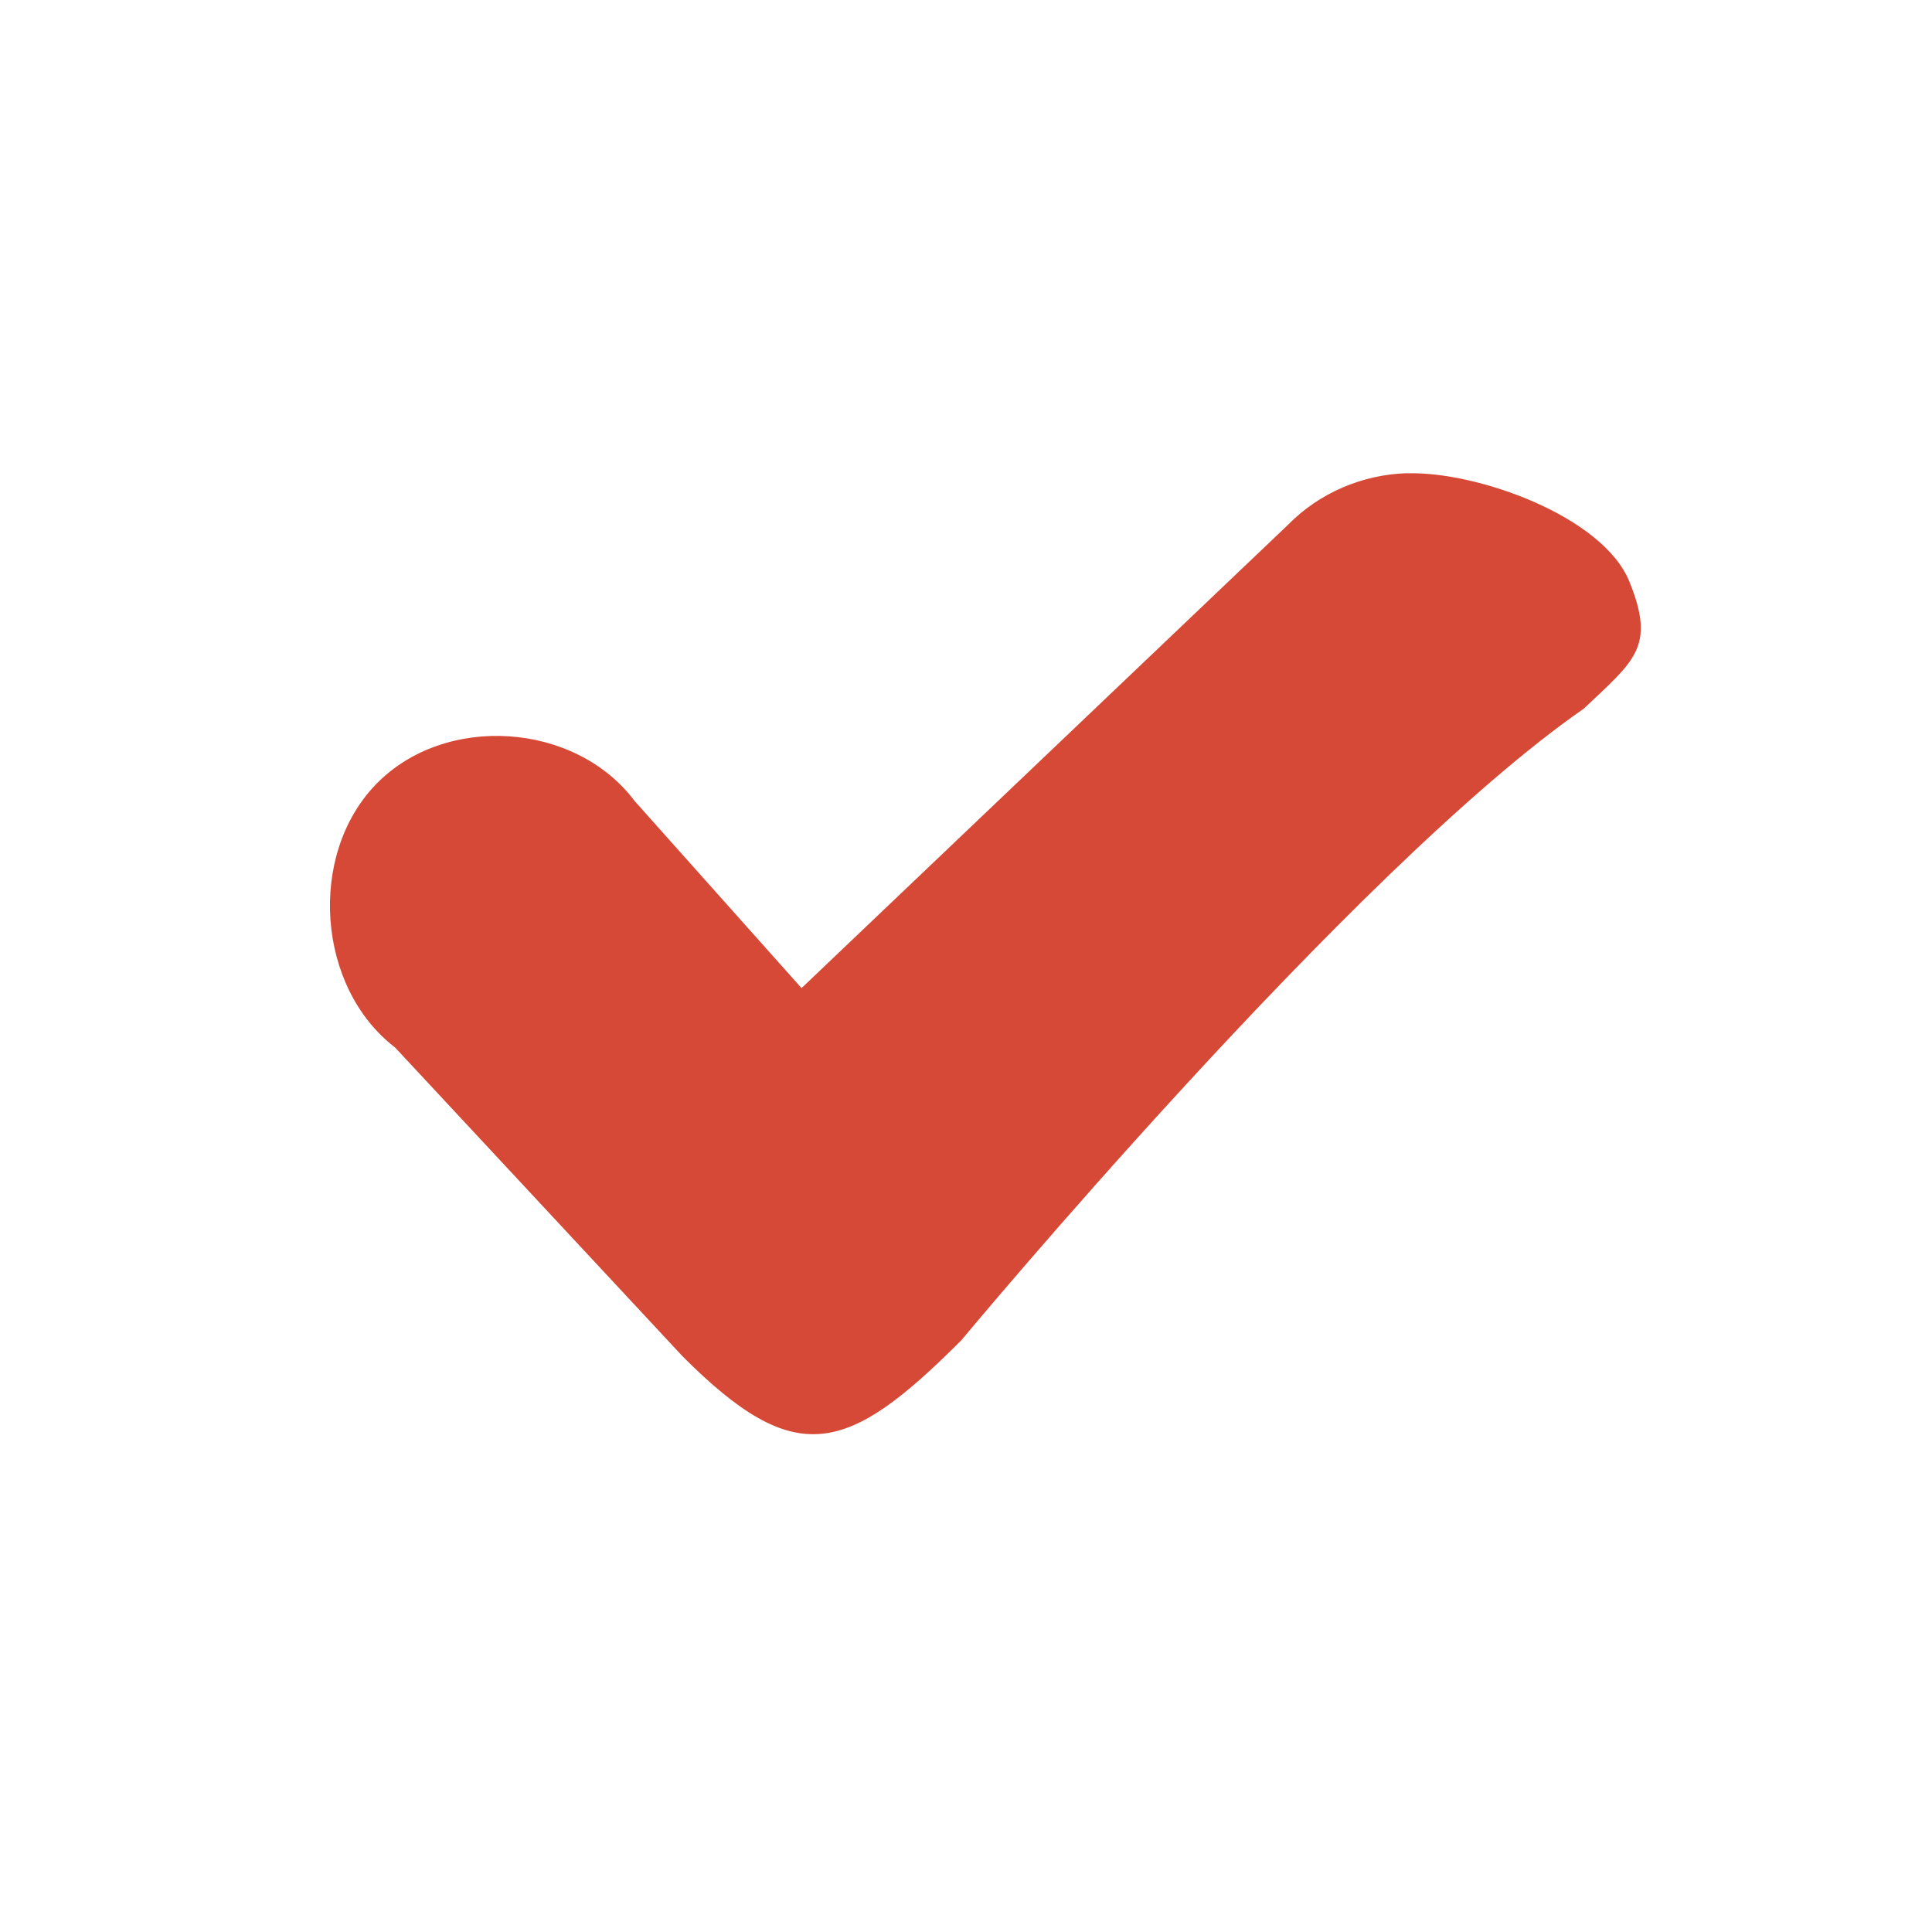
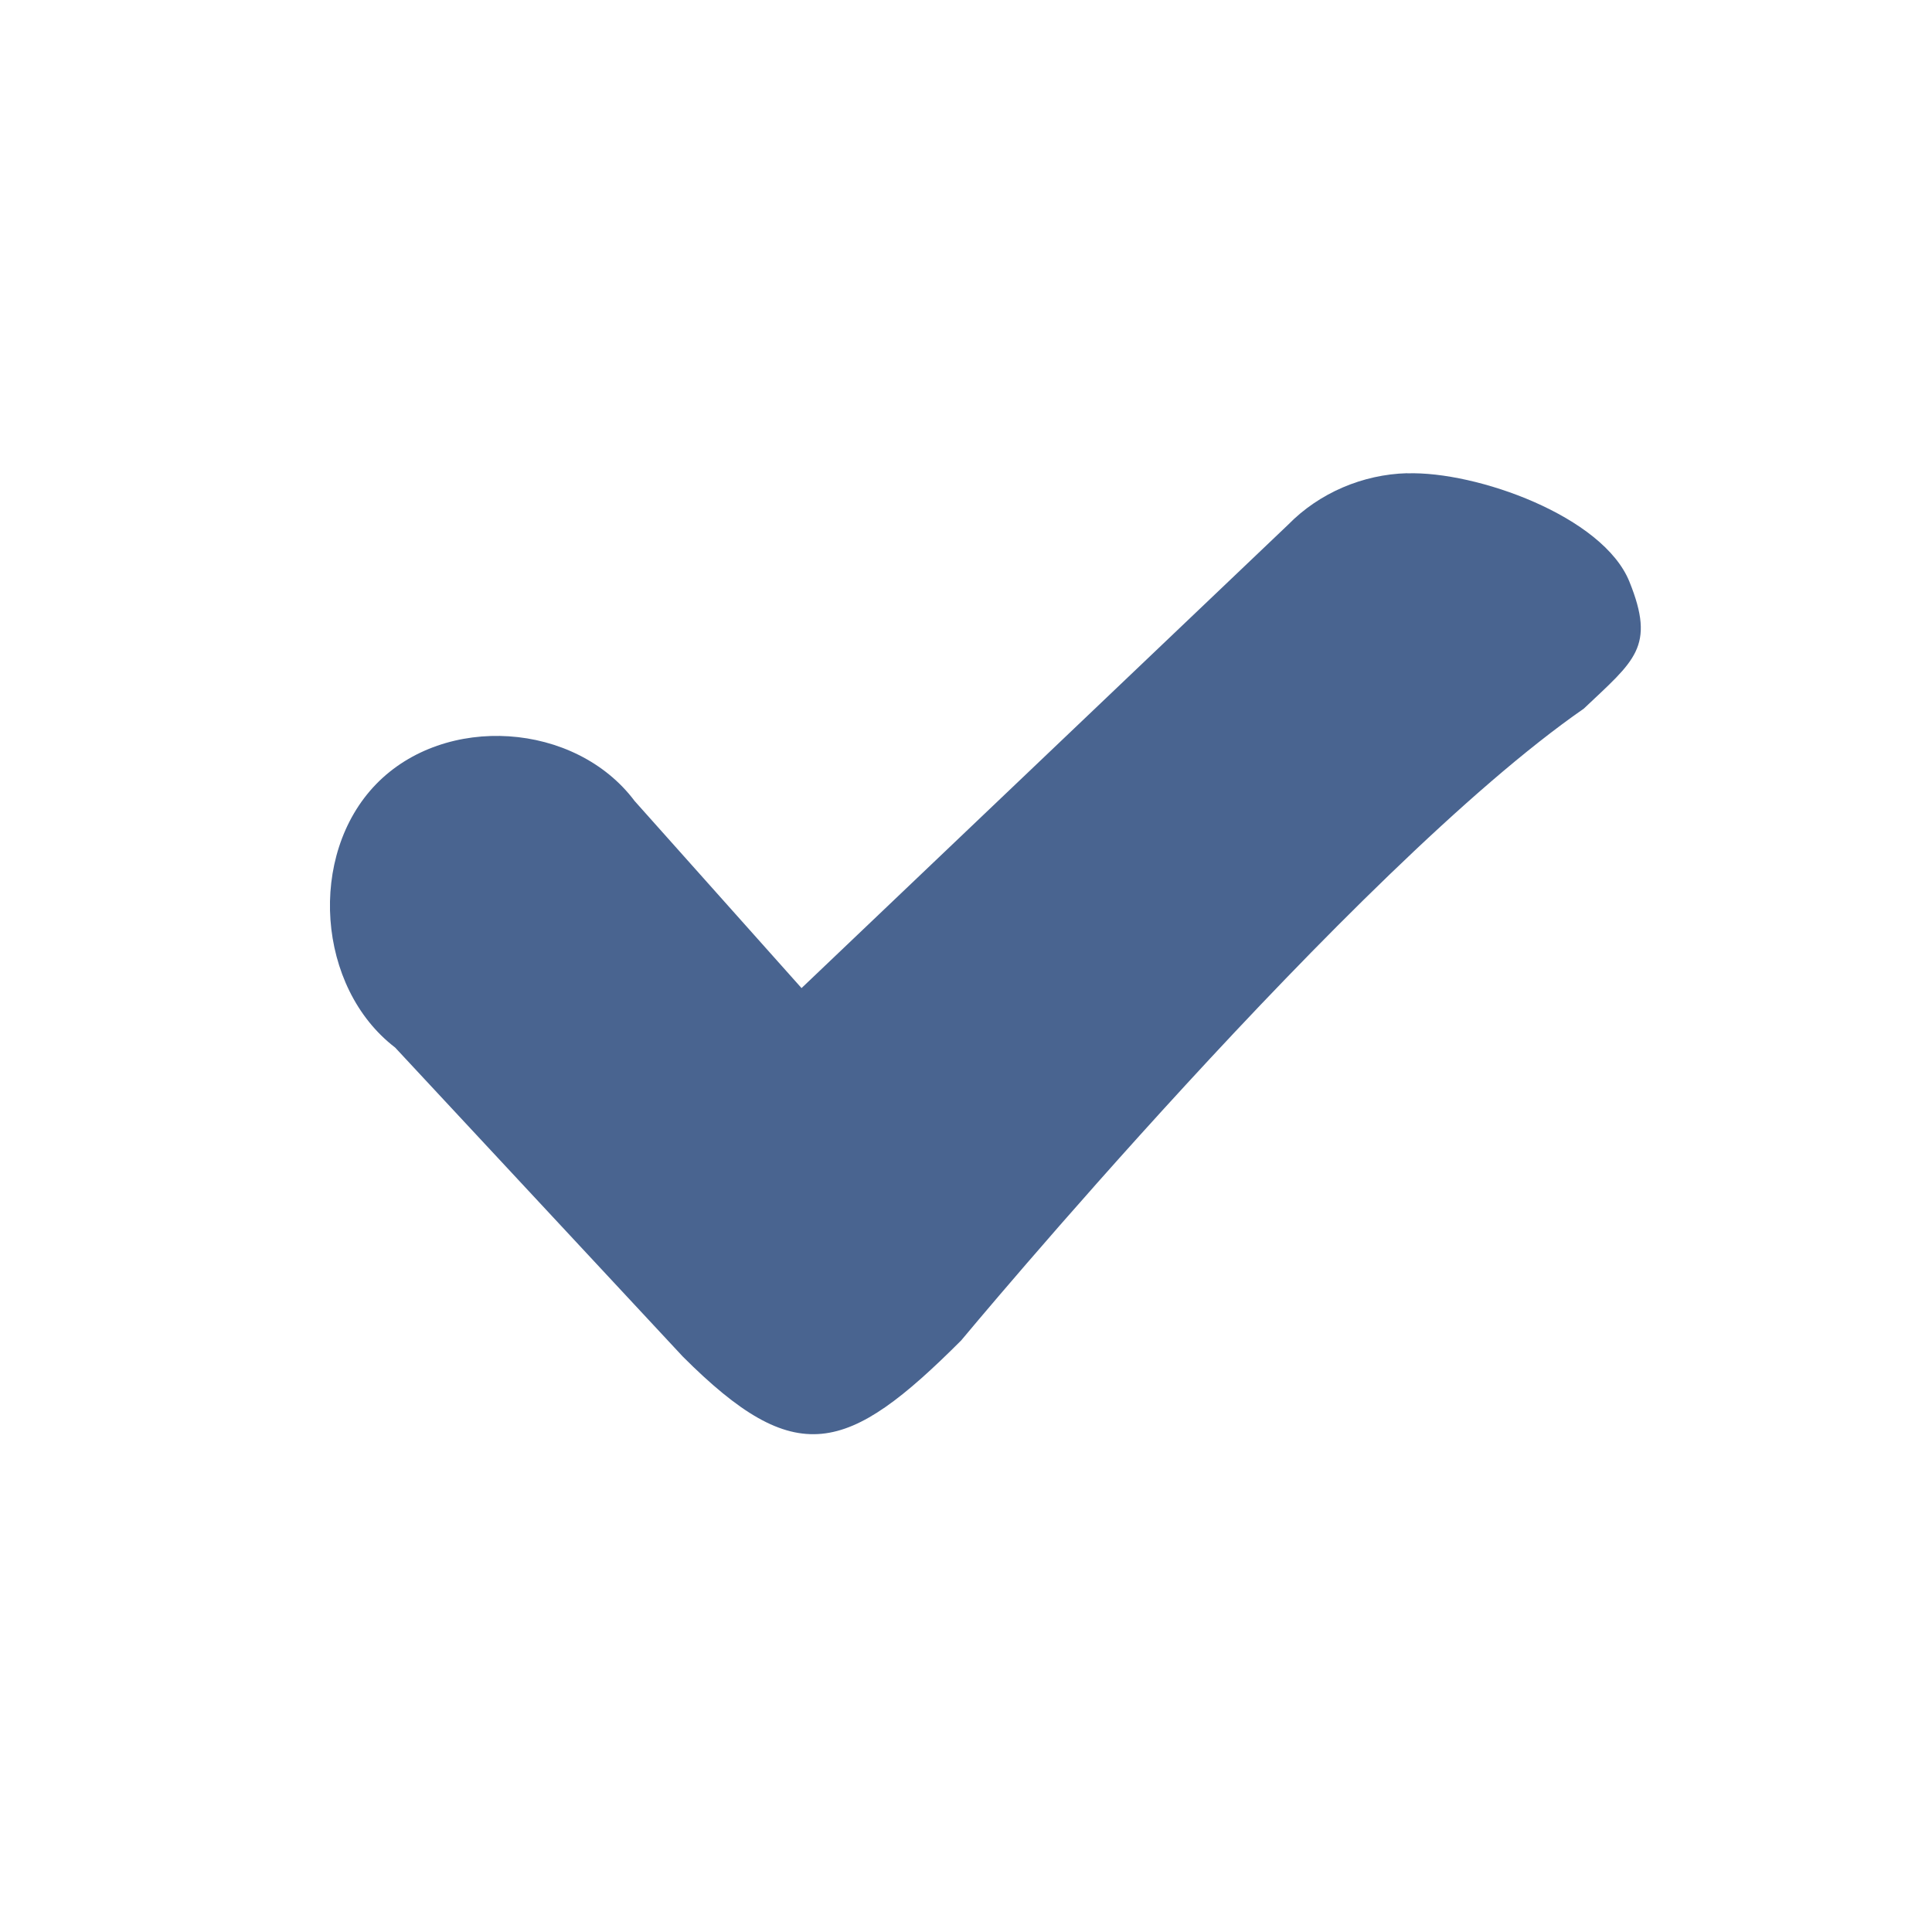
<svg xmlns="http://www.w3.org/2000/svg" viewBox="0 0 16 16">
  <g transform="translate(0 -1036.362)">
-     <path style="fill:#d64937;line-height:normal;color:#000" d="m 11.653,1040.281 c -0.366,0.01 -0.727,0.162 -0.986,0.427 l -4.029,3.837 -1.382,-1.549 c -0.492,-0.656 -1.571,-0.727 -2.141,-0.14 -0.57,0.587 -0.491,1.685 0.157,2.181 l 2.383,2.56 c 0.937,0.937 1.359,0.812 2.305,-0.134 0,0 3.25,-3.91 5.156,-5.232 0.421,-0.399 0.597,-0.51 0.378,-1.052 -0.219,-0.542 -1.266,-0.916 -1.841,-0.897 z" />
+     <path style="fill:#496490;line-height:normal;color:#000" d="m 11.653,1040.281 c -0.366,0.01 -0.727,0.162 -0.986,0.427 l -4.029,3.837 -1.382,-1.549 c -0.492,-0.656 -1.571,-0.727 -2.141,-0.14 -0.57,0.587 -0.491,1.685 0.157,2.181 l 2.383,2.56 c 0.937,0.937 1.359,0.812 2.305,-0.134 0,0 3.25,-3.91 5.156,-5.232 0.421,-0.399 0.597,-0.51 0.378,-1.052 -0.219,-0.542 -1.266,-0.916 -1.841,-0.897 z" />
  </g>
</svg>
